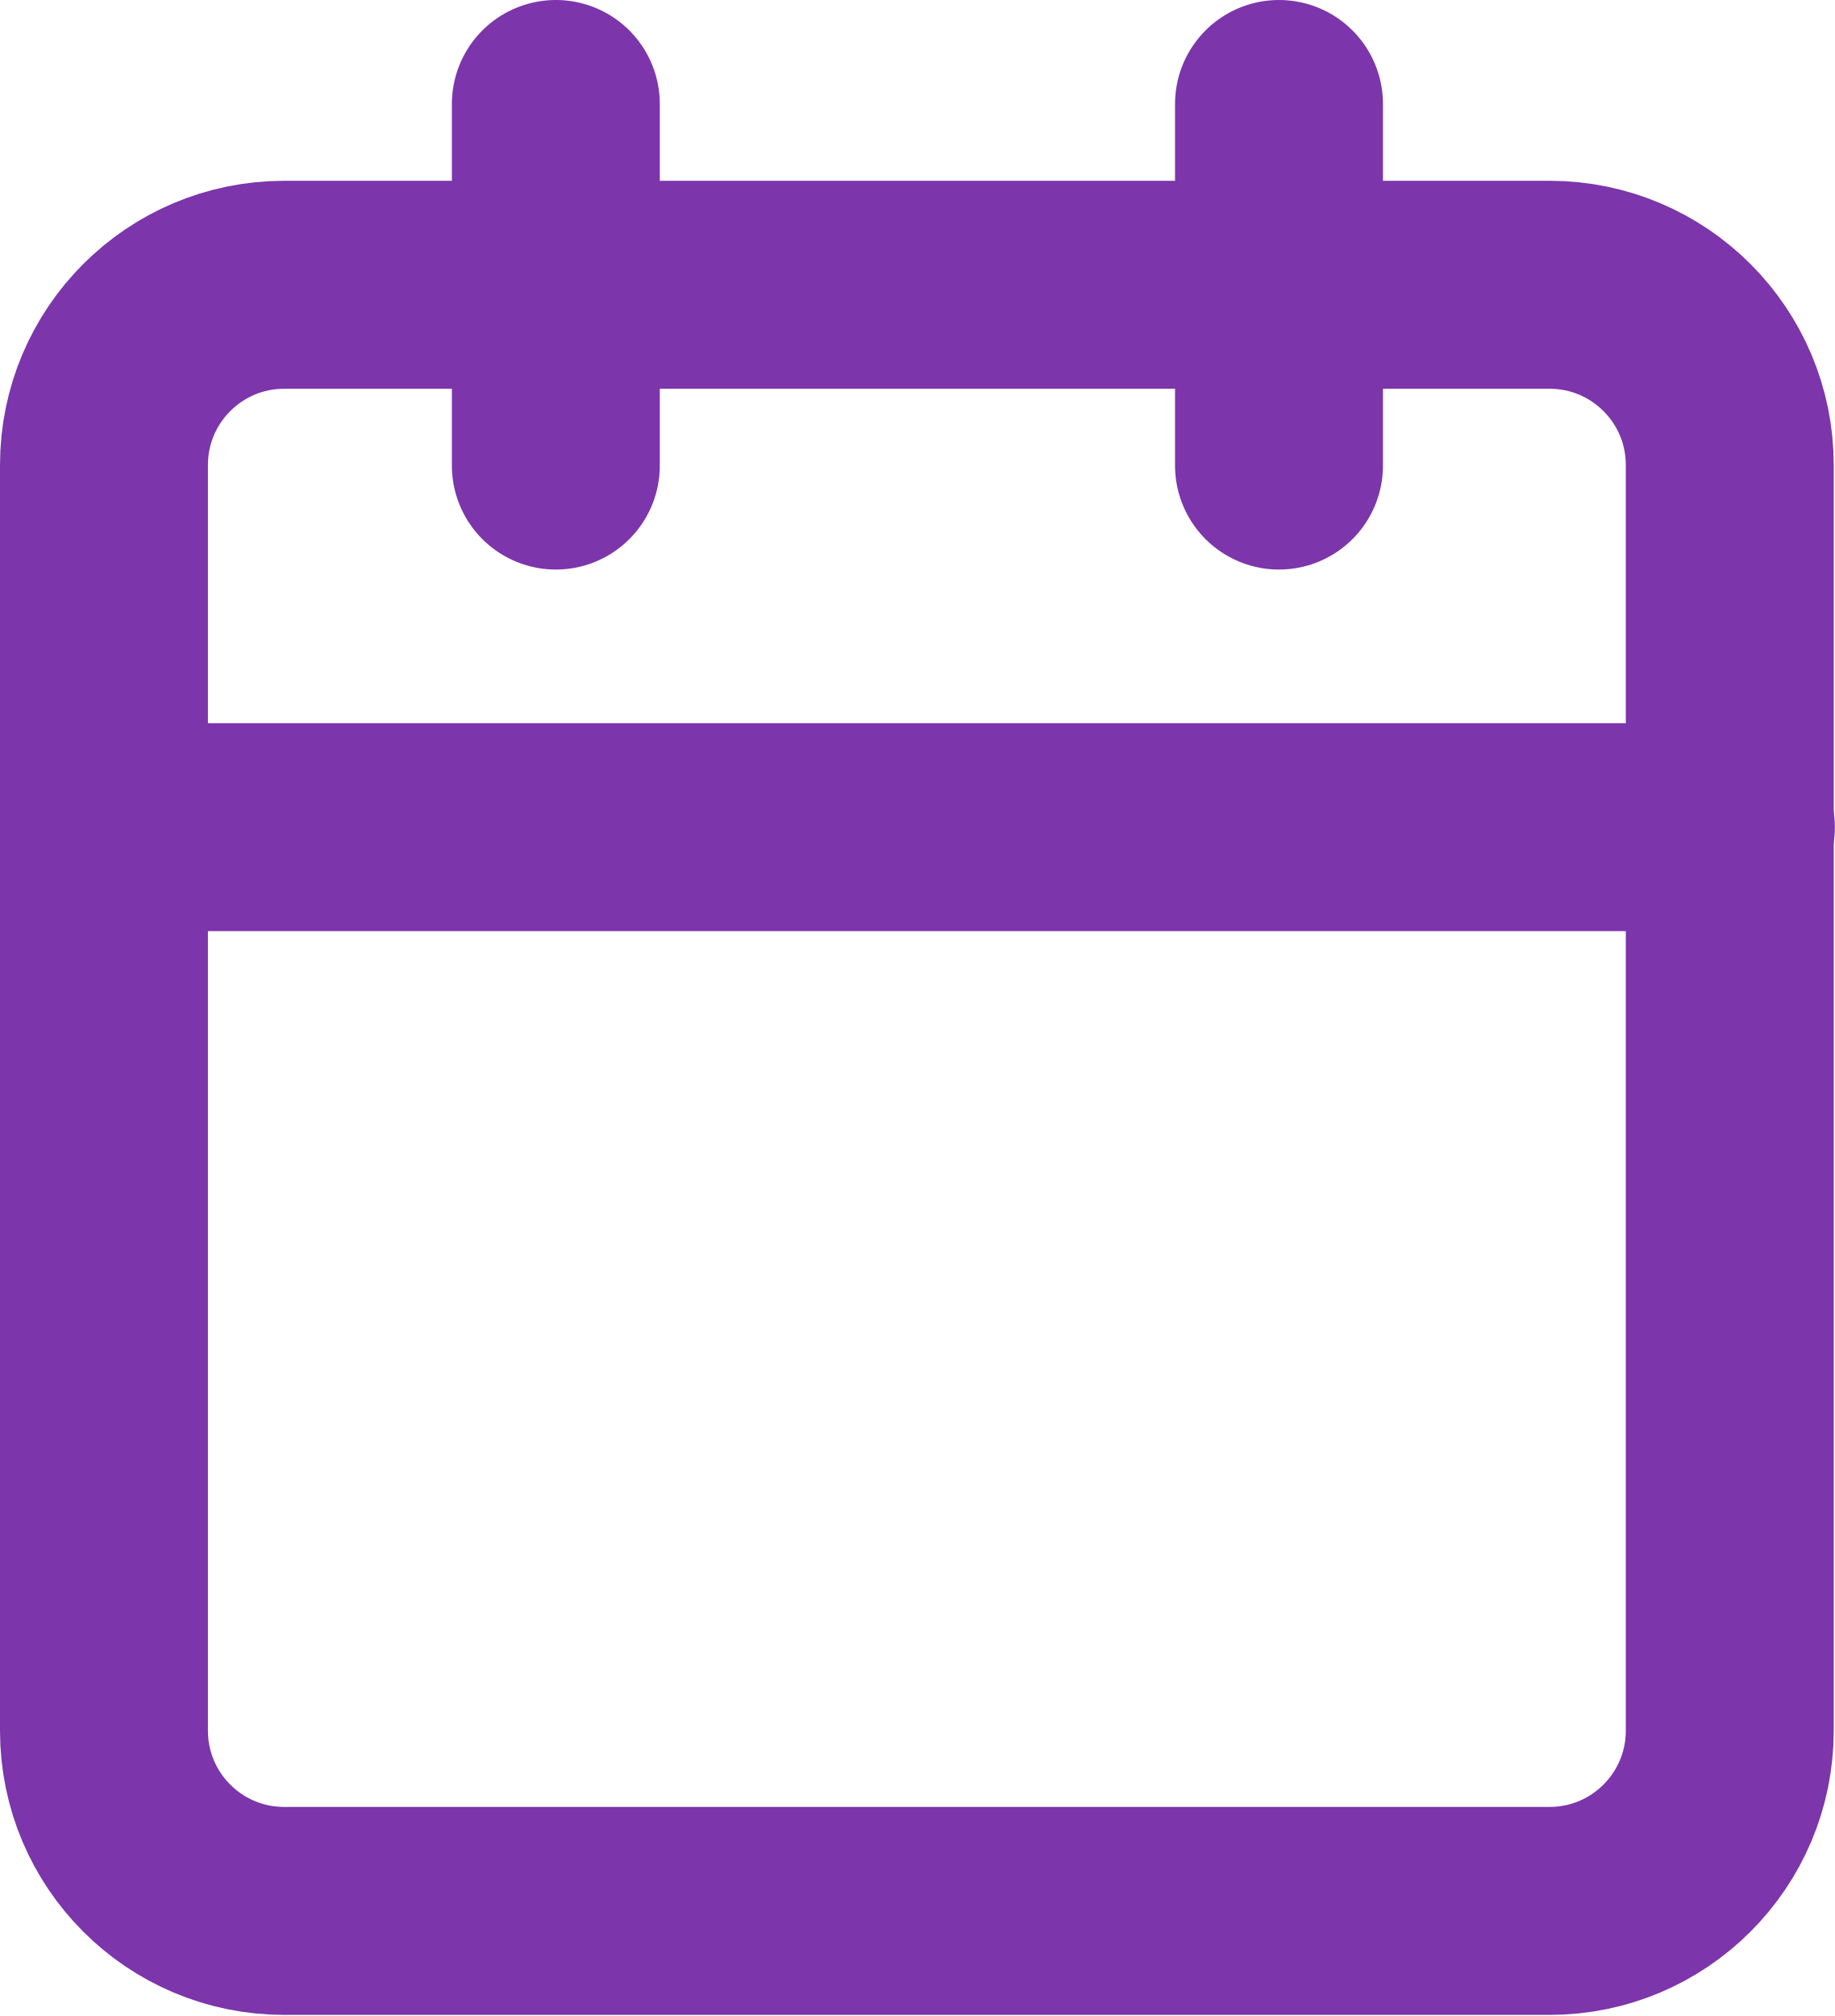
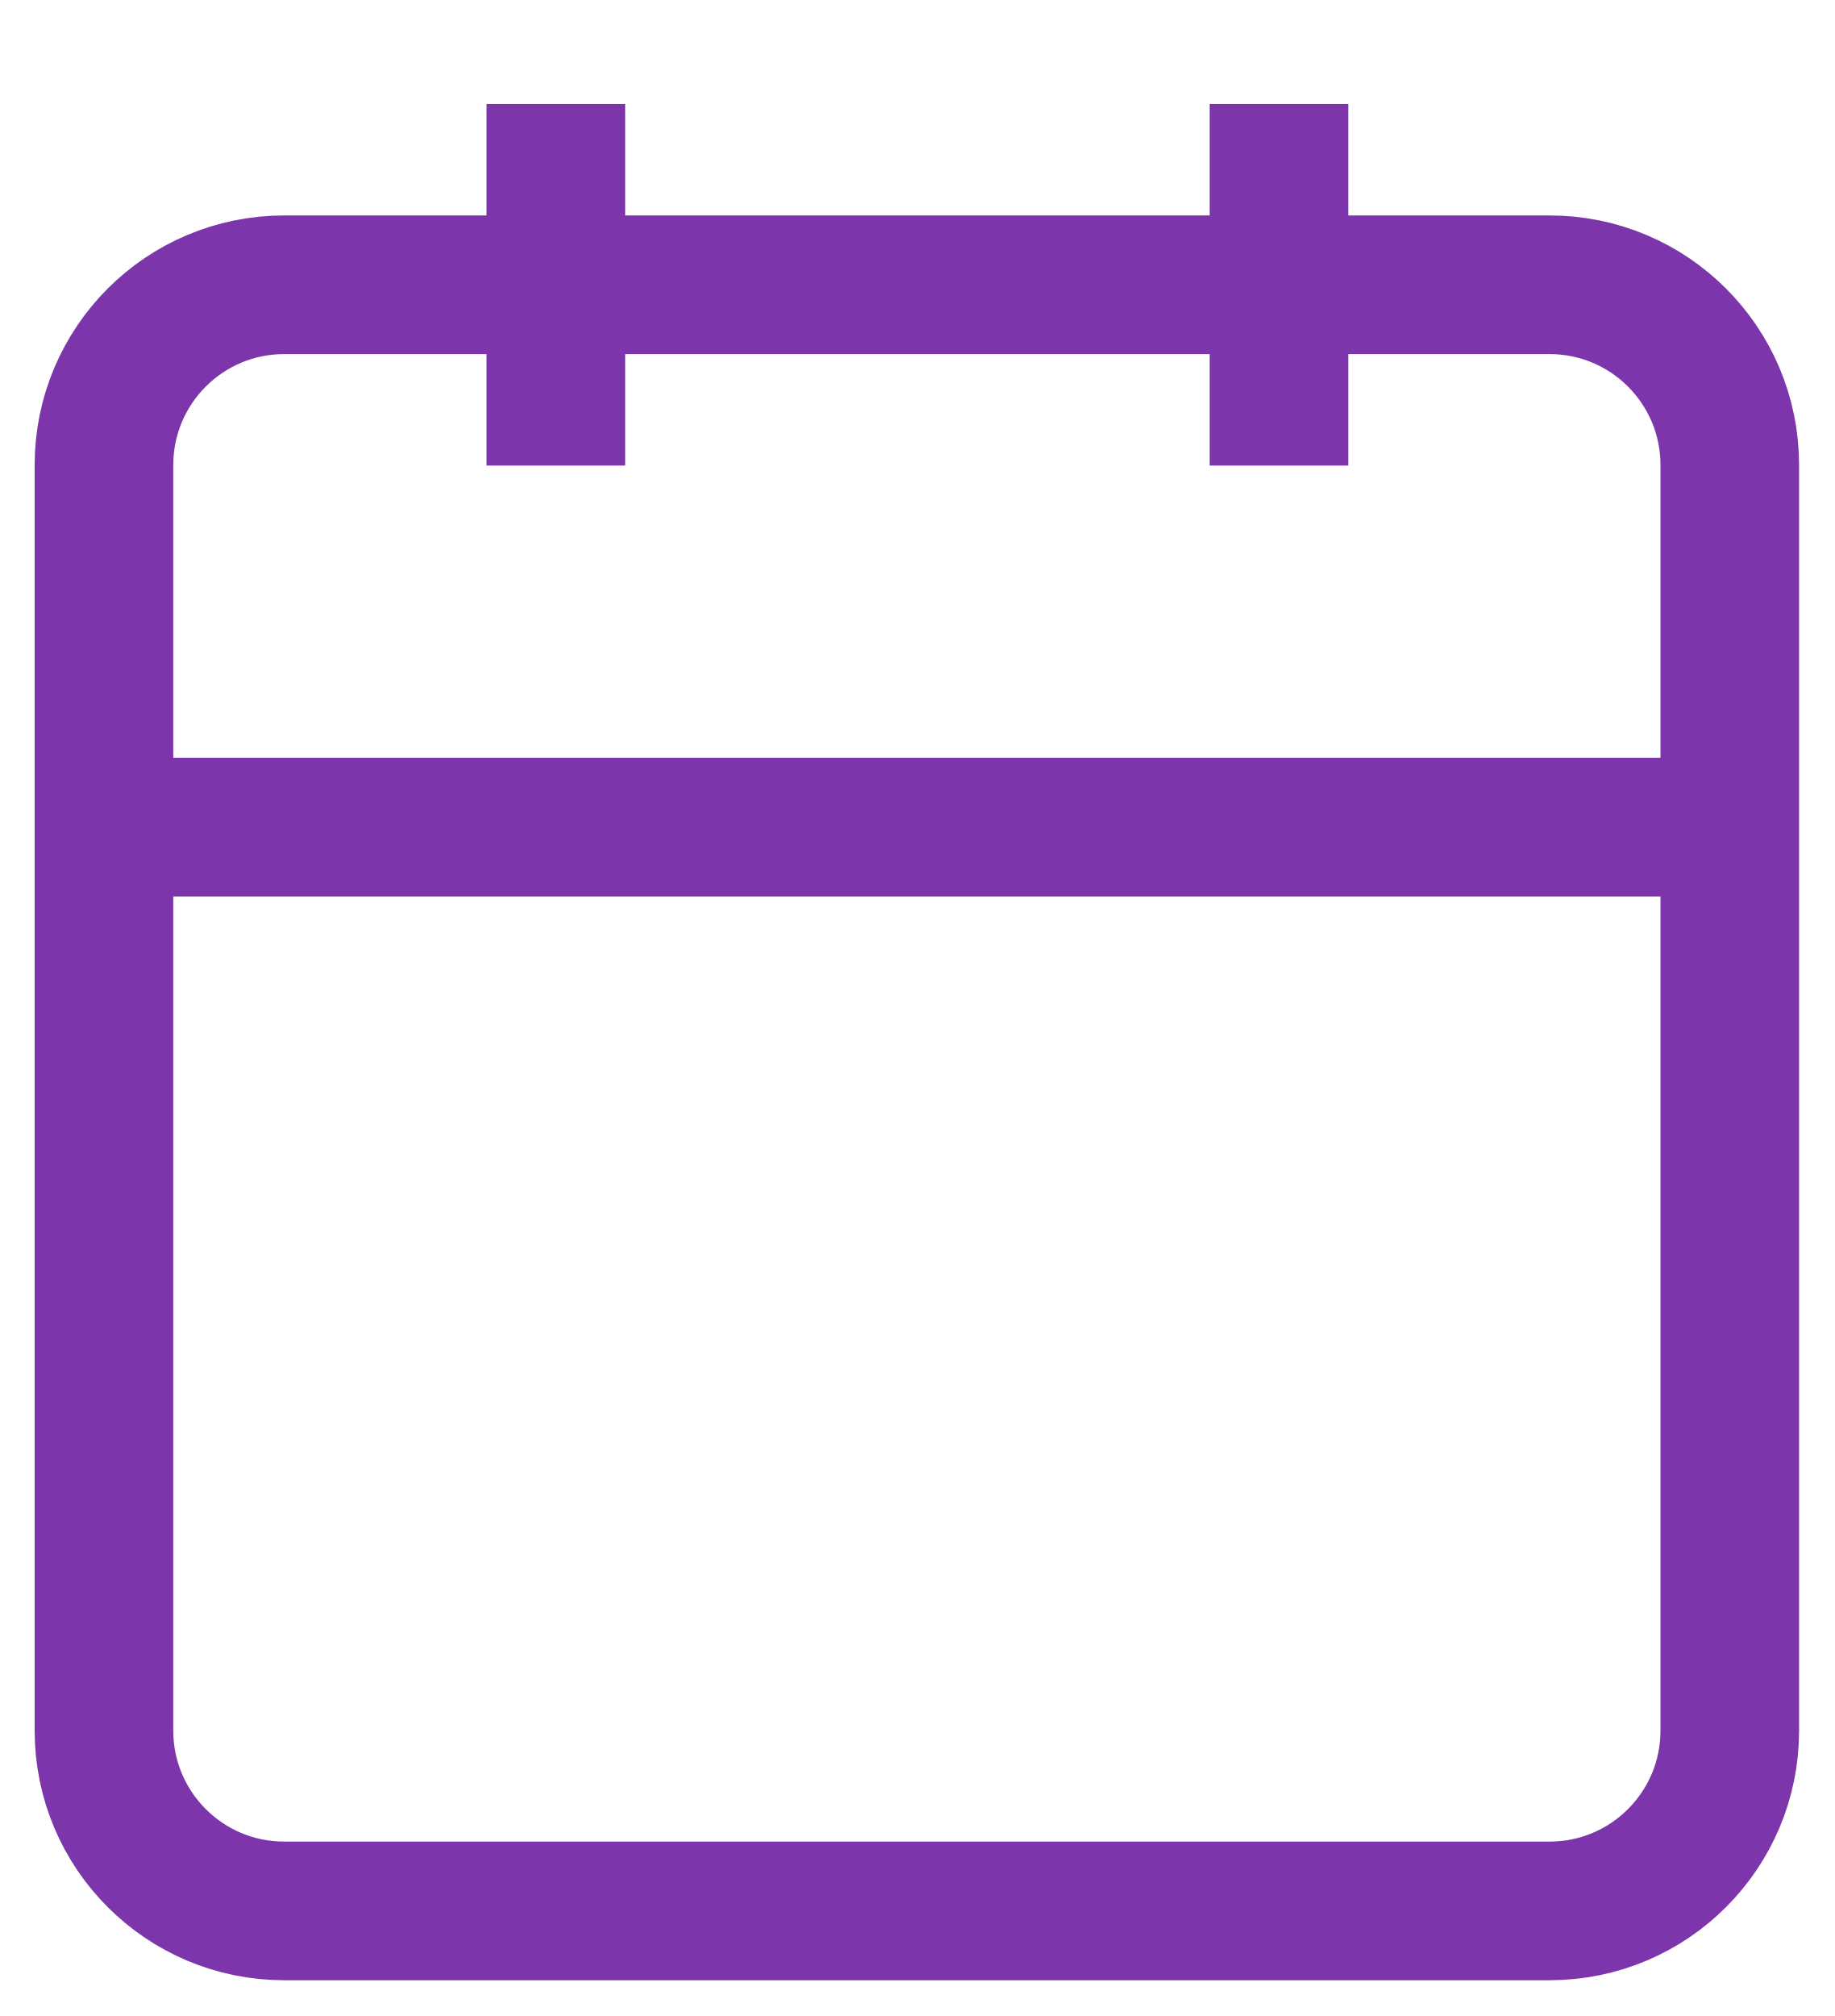
<svg xmlns="http://www.w3.org/2000/svg" width="13.237" height="14.541" viewBox="0 0 13.237 14.541">
  <g id="Icon_feather-calendar" data-name="Icon feather-calendar" transform="translate(0.75 0.75)">
-     <path id="Path_67114" data-name="Path 67114" d="M5.8,6h9.129a1.3,1.3,0,0,1,1.3,1.3v9.129a1.3,1.3,0,0,1-1.3,1.3H5.8a1.3,1.3,0,0,1-1.3-1.3V7.3A1.3,1.3,0,0,1,5.8,6Z" transform="translate(-4.5 -4.696)" fill="none" stroke="#7c35ab" stroke-linecap="round" stroke-linejoin="round" stroke-width="1.5" />
-     <path id="Path_67115" data-name="Path 67115" d="M24,3V5.608" transform="translate(-15.523 -3)" fill="none" stroke="#7c35ab" stroke-linecap="round" stroke-linejoin="round" stroke-width="1.5" />
-     <path id="Path_67116" data-name="Path 67116" d="M12,3V5.608" transform="translate(-8.74 -3)" fill="none" stroke="#7c35ab" stroke-linecap="round" stroke-linejoin="round" stroke-width="1.5" />
-     <path id="Path_67117" data-name="Path 67117" d="M4.5,15H16.237" transform="translate(-4.5 -9.784)" fill="none" stroke="#7c35ab" stroke-linecap="round" stroke-linejoin="round" stroke-width="1.5" />
+     <path id="Path_67114" data-name="Path 67114" d="M5.8,6h9.129a1.3,1.3,0,0,1,1.3,1.3v9.129a1.3,1.3,0,0,1-1.3,1.3H5.8a1.3,1.3,0,0,1-1.3-1.3V7.3A1.3,1.3,0,0,1,5.8,6Z" transform="translate(-4.5 -4.696)" fill="none" stroke="#7c35ab" strokeLinecap="round" strokeLinejoin="round" strokeWidth="1.5" />
+     <path id="Path_67115" data-name="Path 67115" d="M24,3V5.608" transform="translate(-15.523 -3)" fill="none" stroke="#7c35ab" strokeLinecap="round" strokeLinejoin="round" strokeWidth="1.5" />
+     <path id="Path_67116" data-name="Path 67116" d="M12,3V5.608" transform="translate(-8.74 -3)" fill="none" stroke="#7c35ab" strokeLinecap="round" strokeLinejoin="round" strokeWidth="1.5" />
+     <path id="Path_67117" data-name="Path 67117" d="M4.5,15H16.237" transform="translate(-4.5 -9.784)" fill="none" stroke="#7c35ab" strokeLinecap="round" strokeLinejoin="round" strokeWidth="1.5" />
  </g>
</svg>
